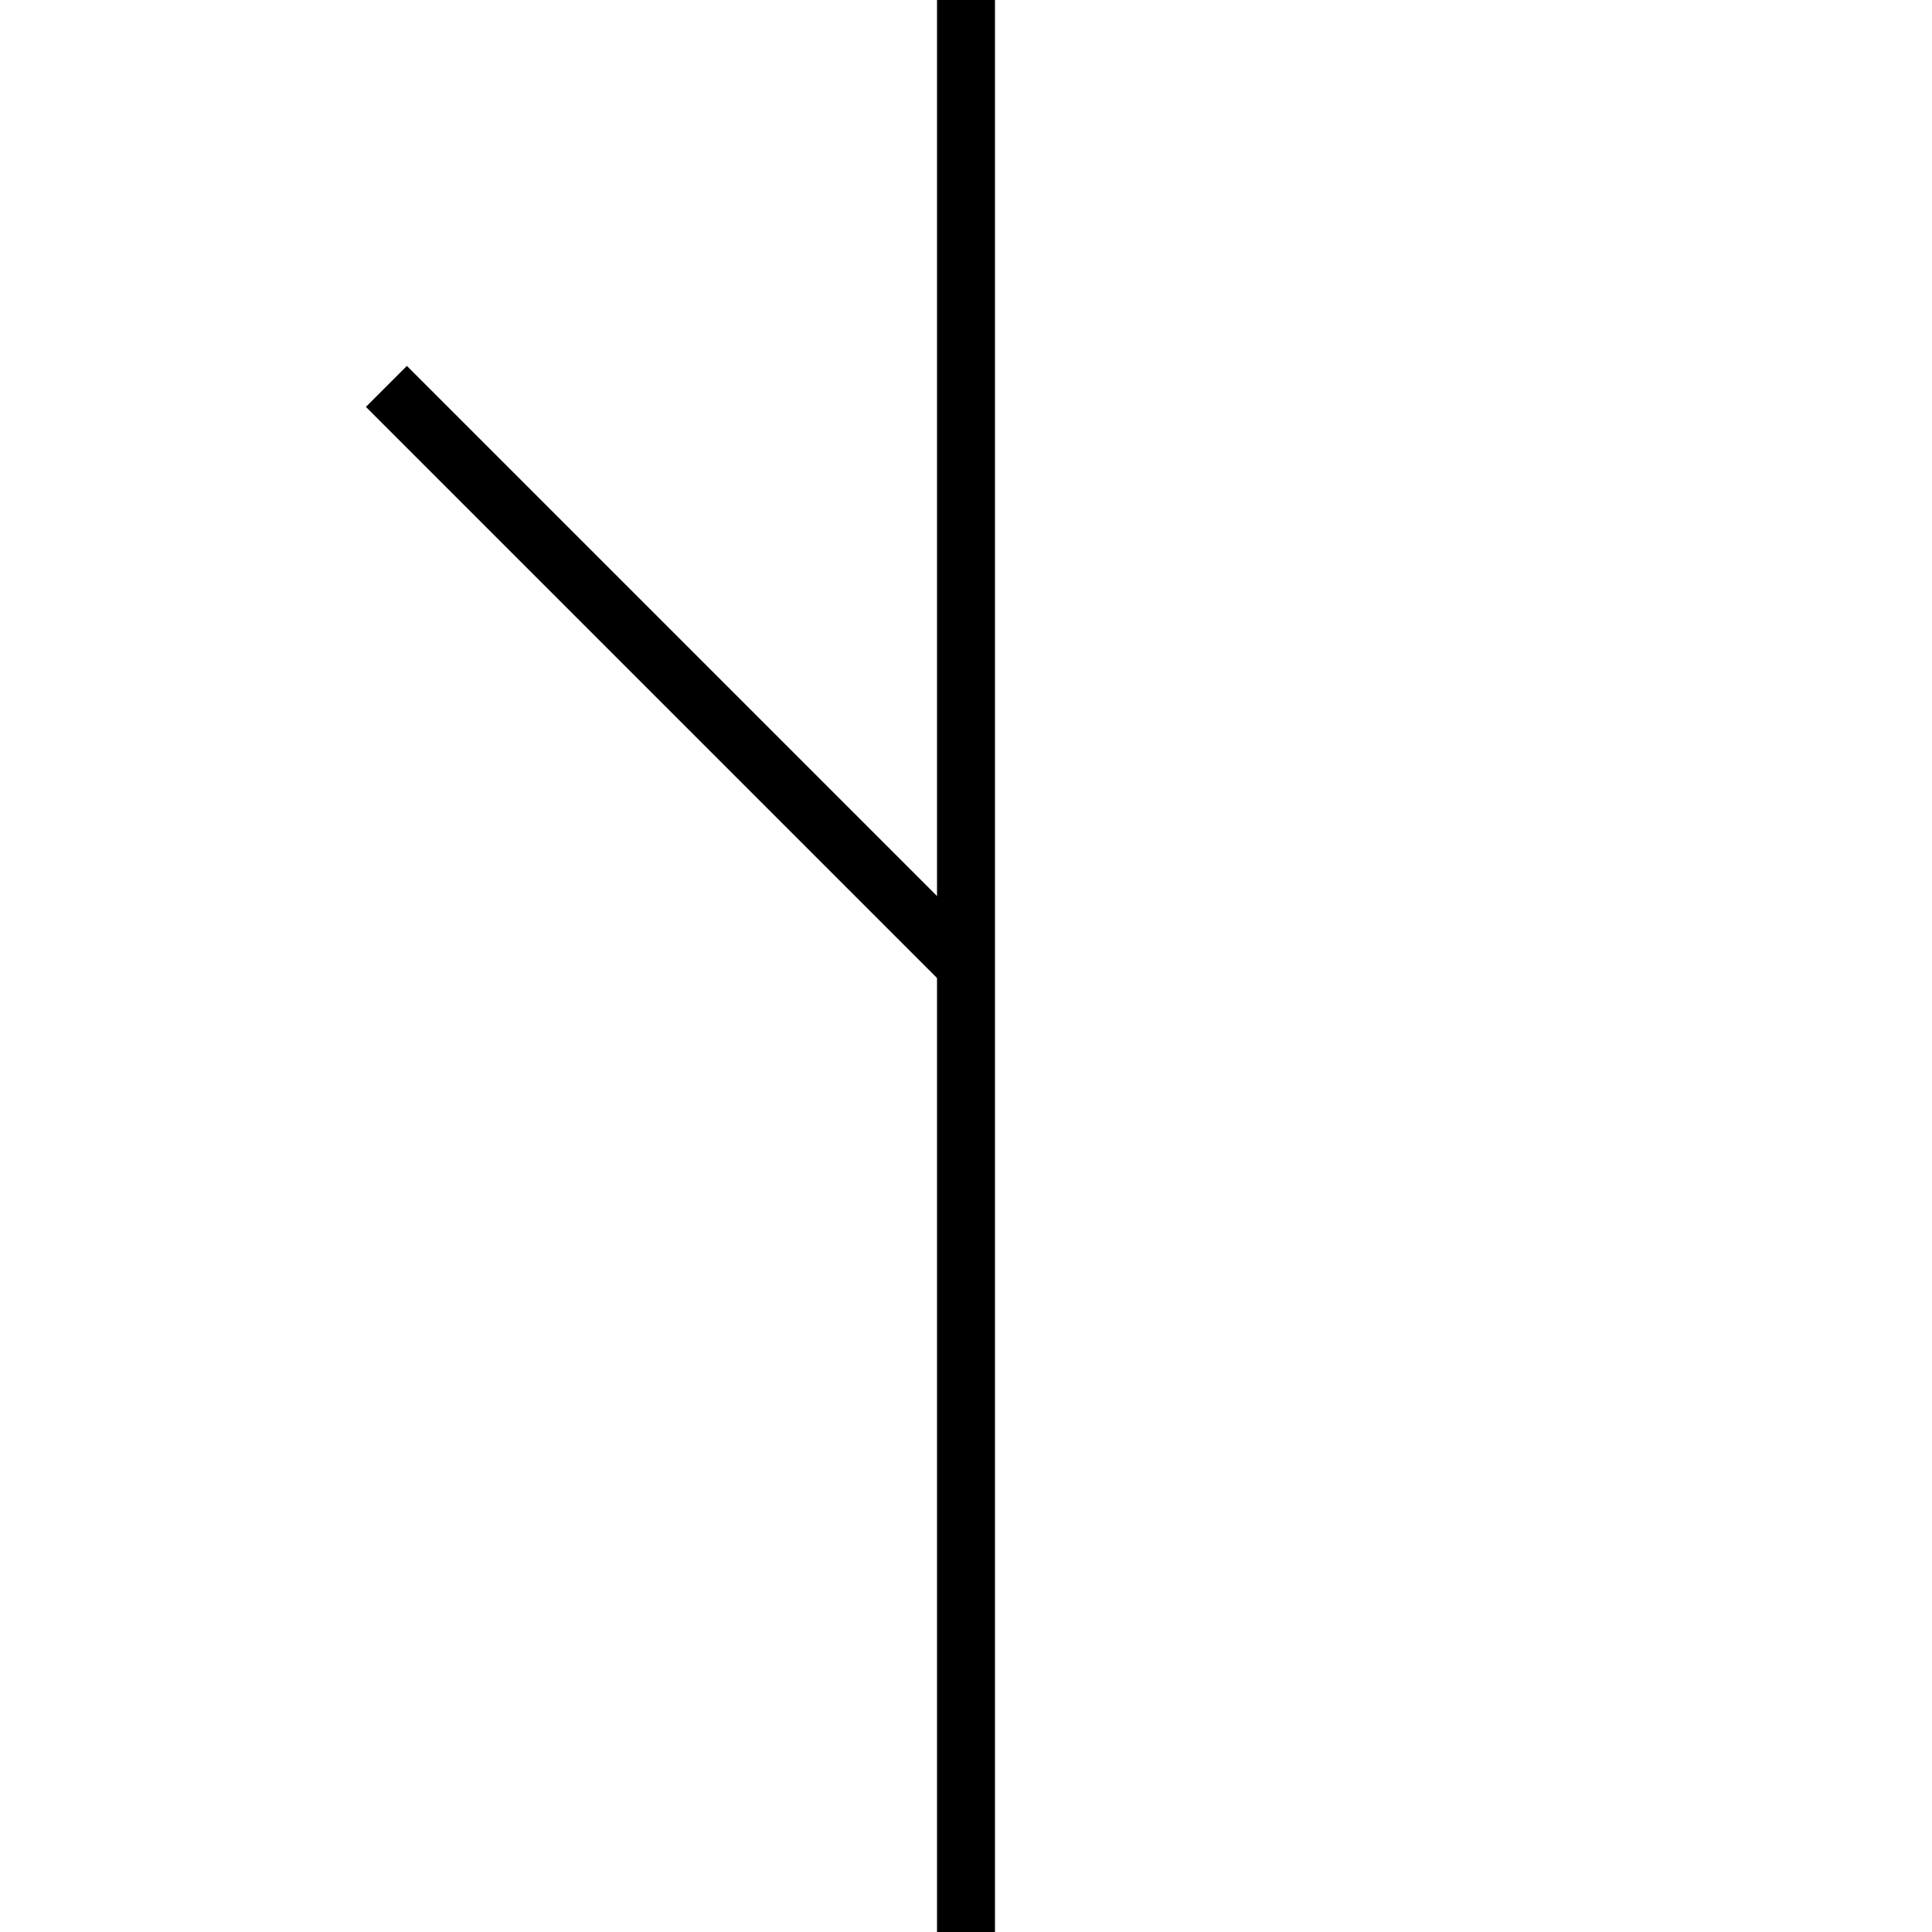
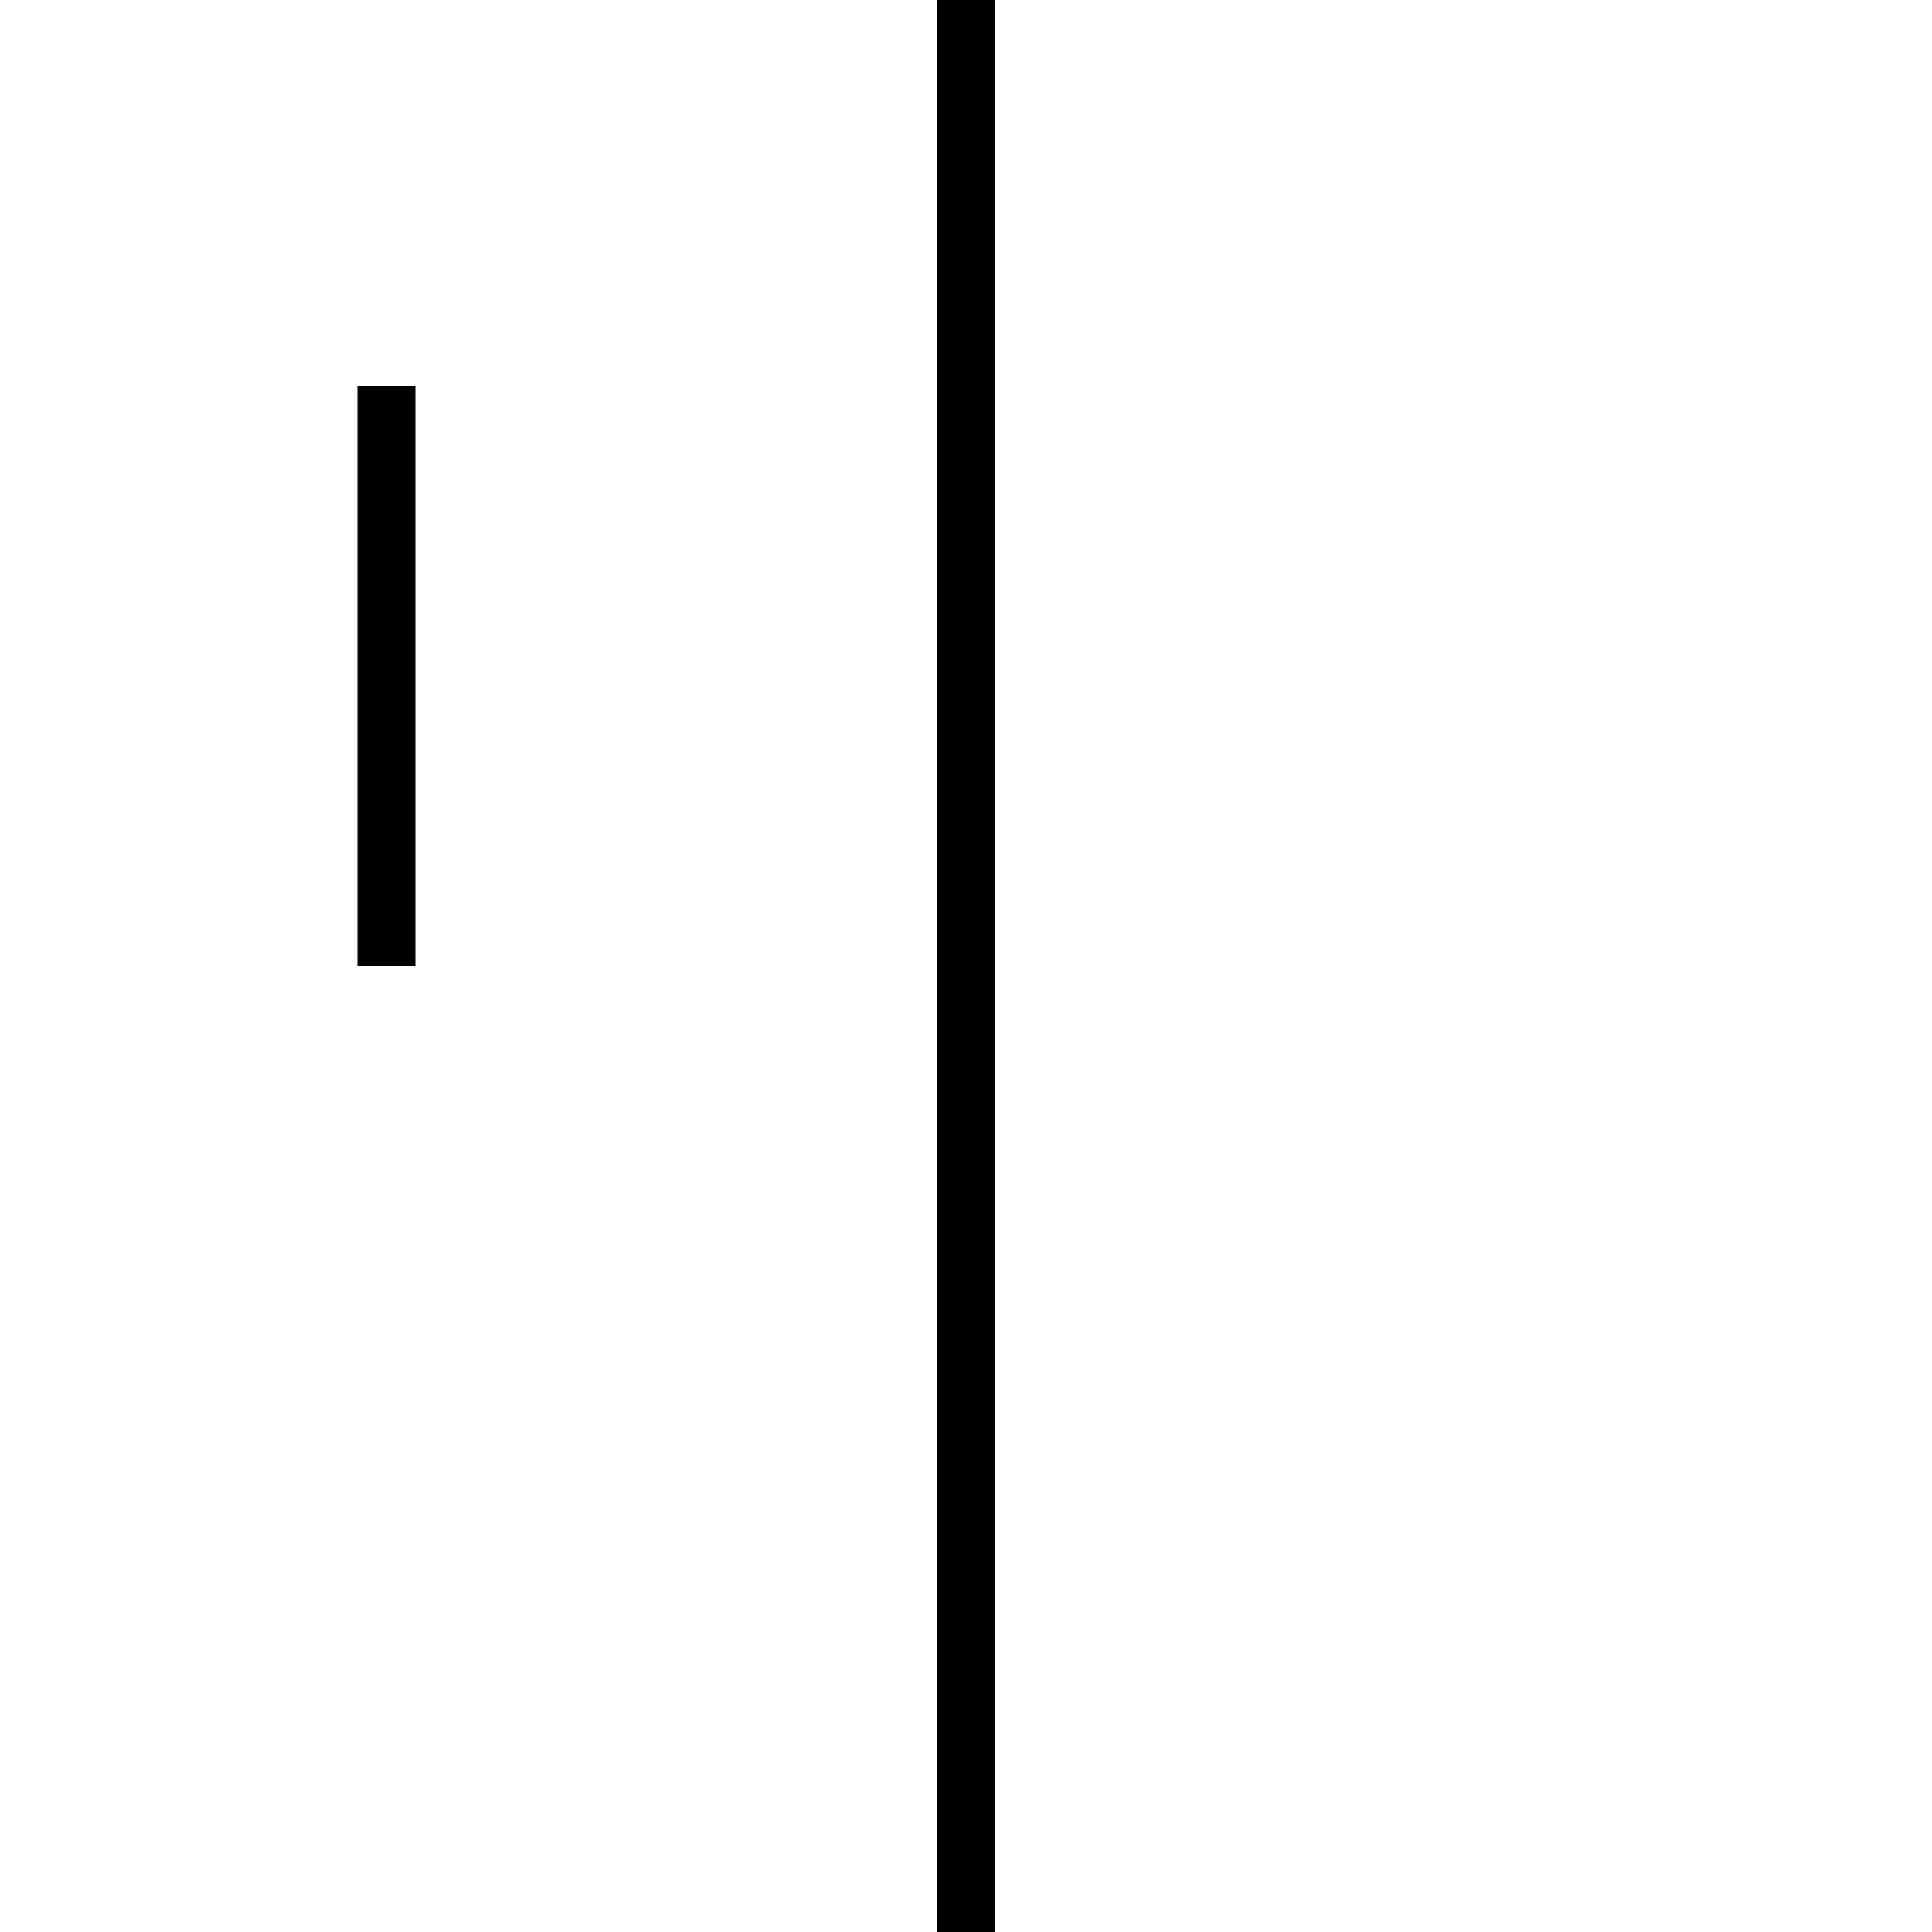
<svg xmlns="http://www.w3.org/2000/svg" viewBox="0 0 100 100" width="100" height="100">
  <g stroke="black" stroke-width="3">
-     <line x1="20" y1="20" x2="50" y2="50" />
+     <line x1="20" y1="20" x2="20" y2="50" />
    <line x1="50" y1="0" x2="50" y2="100" />
  </g>
</svg>
